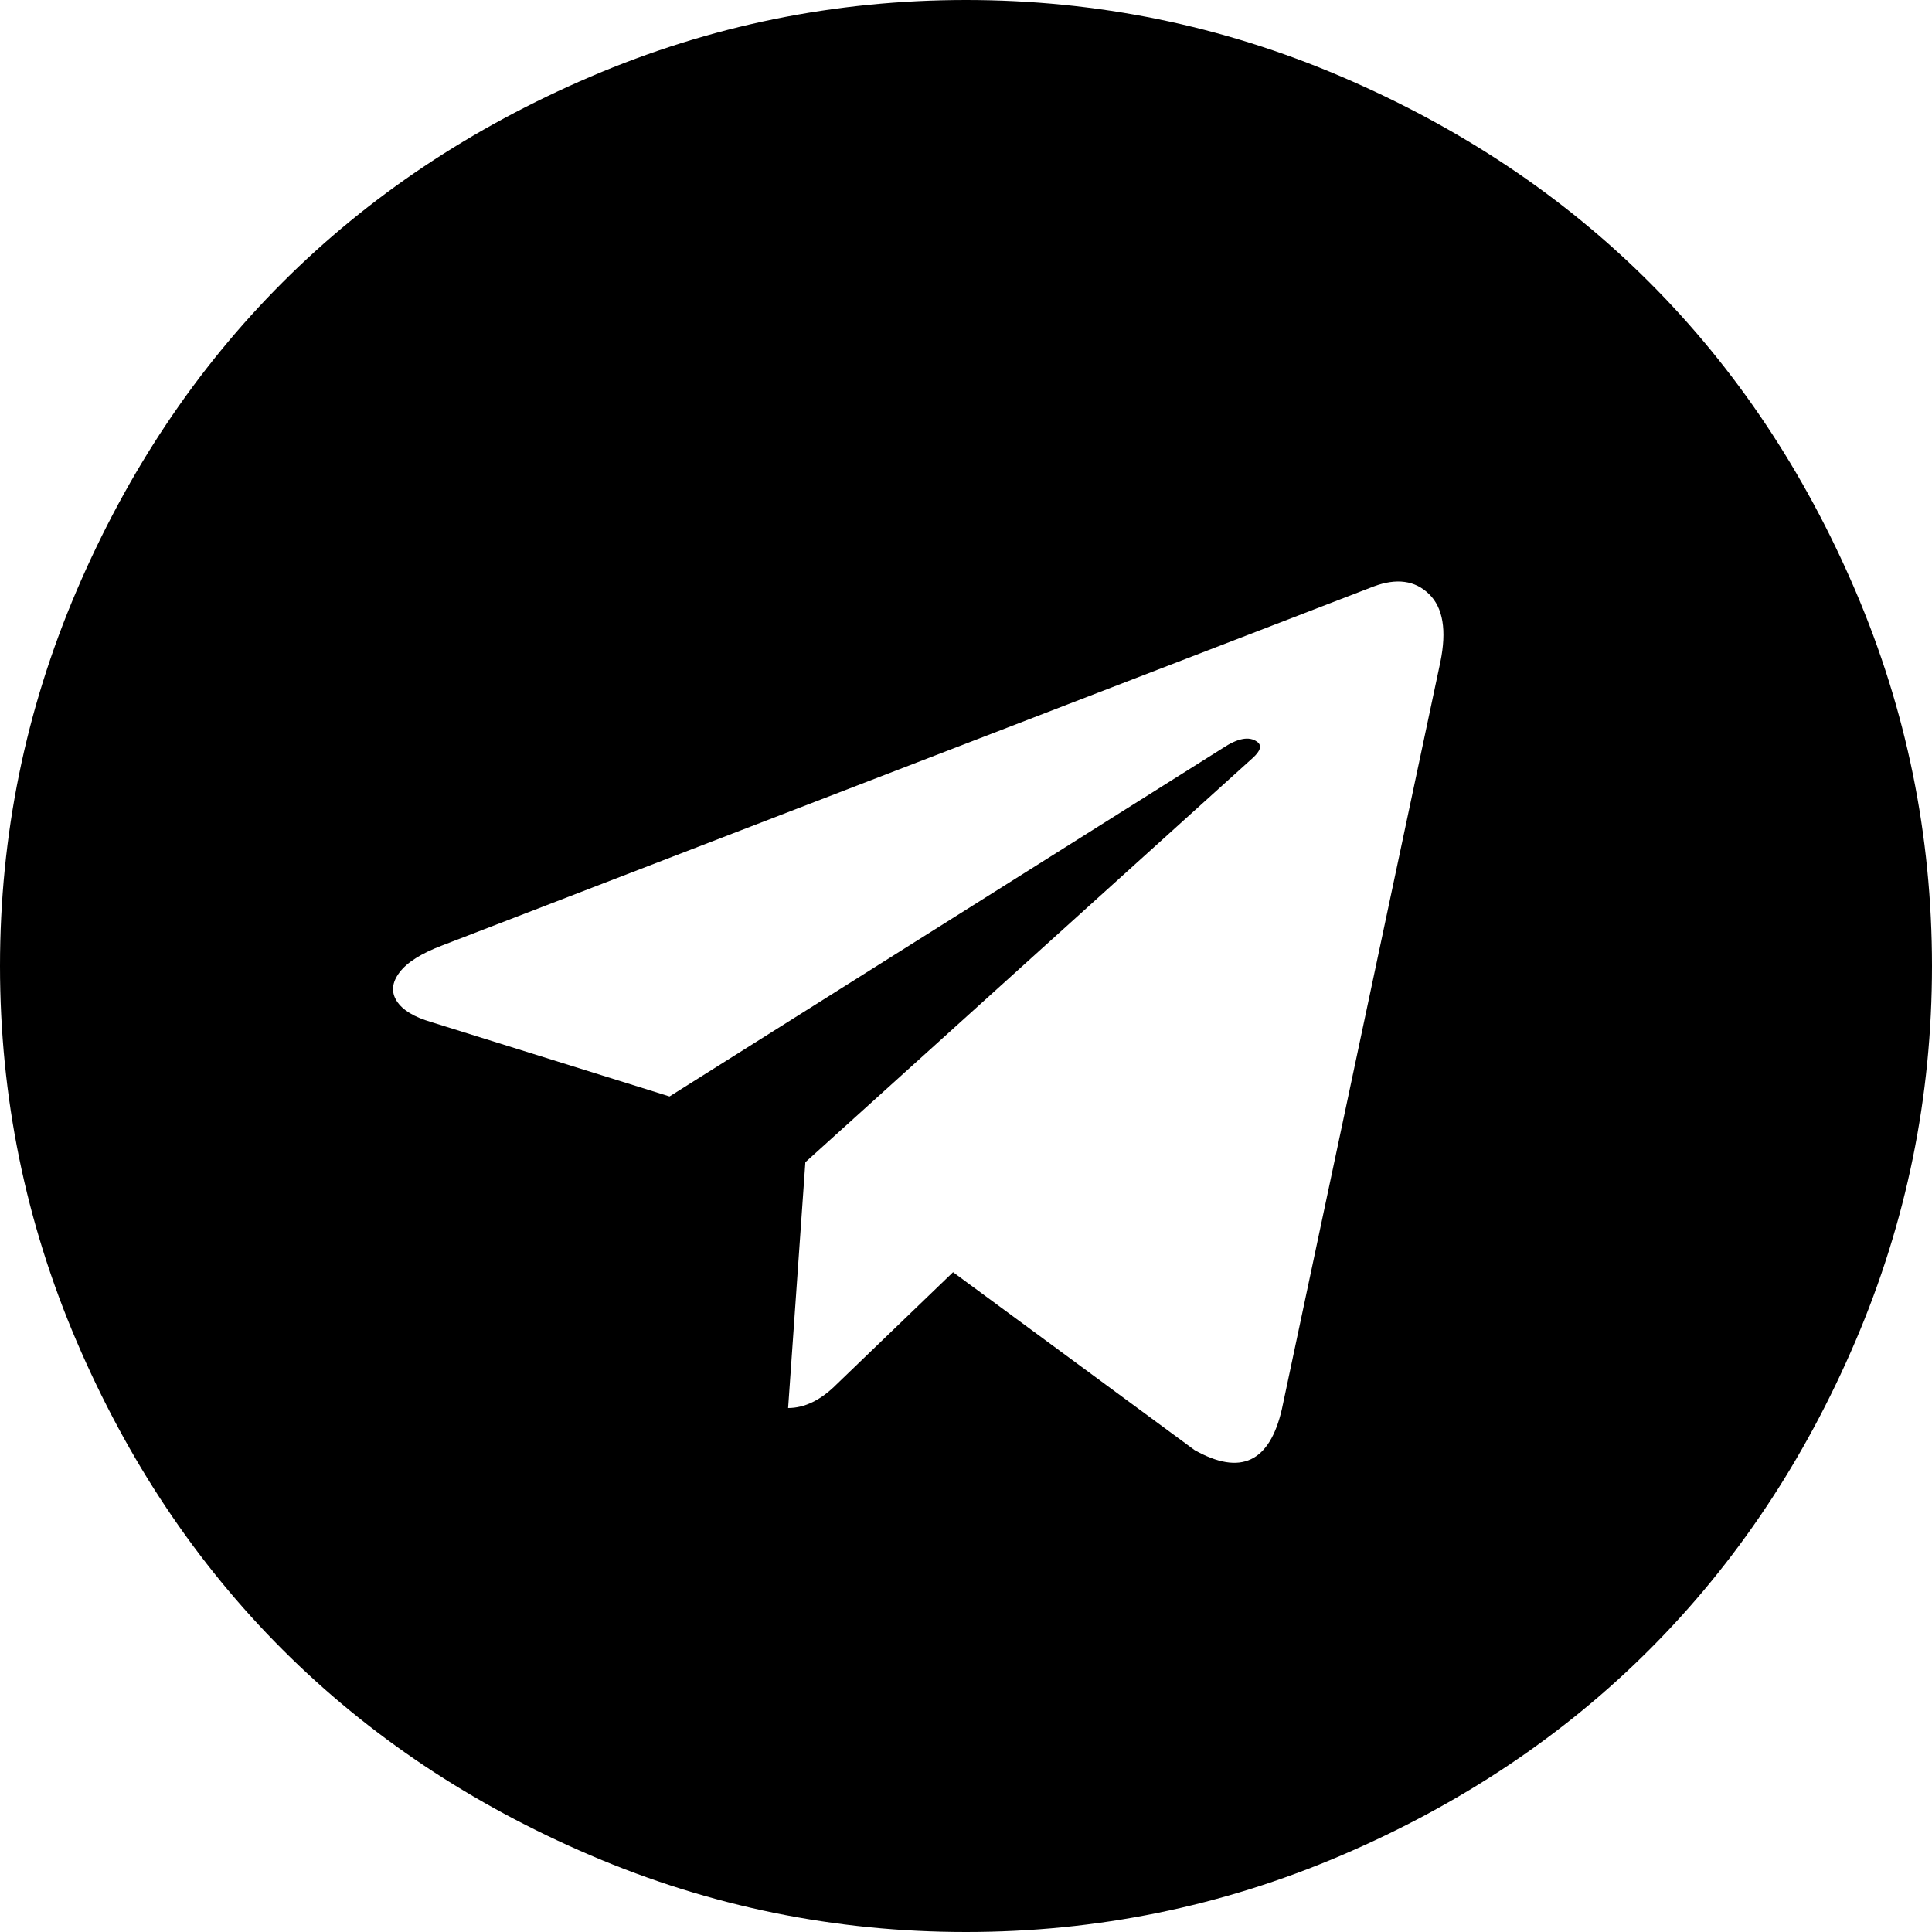
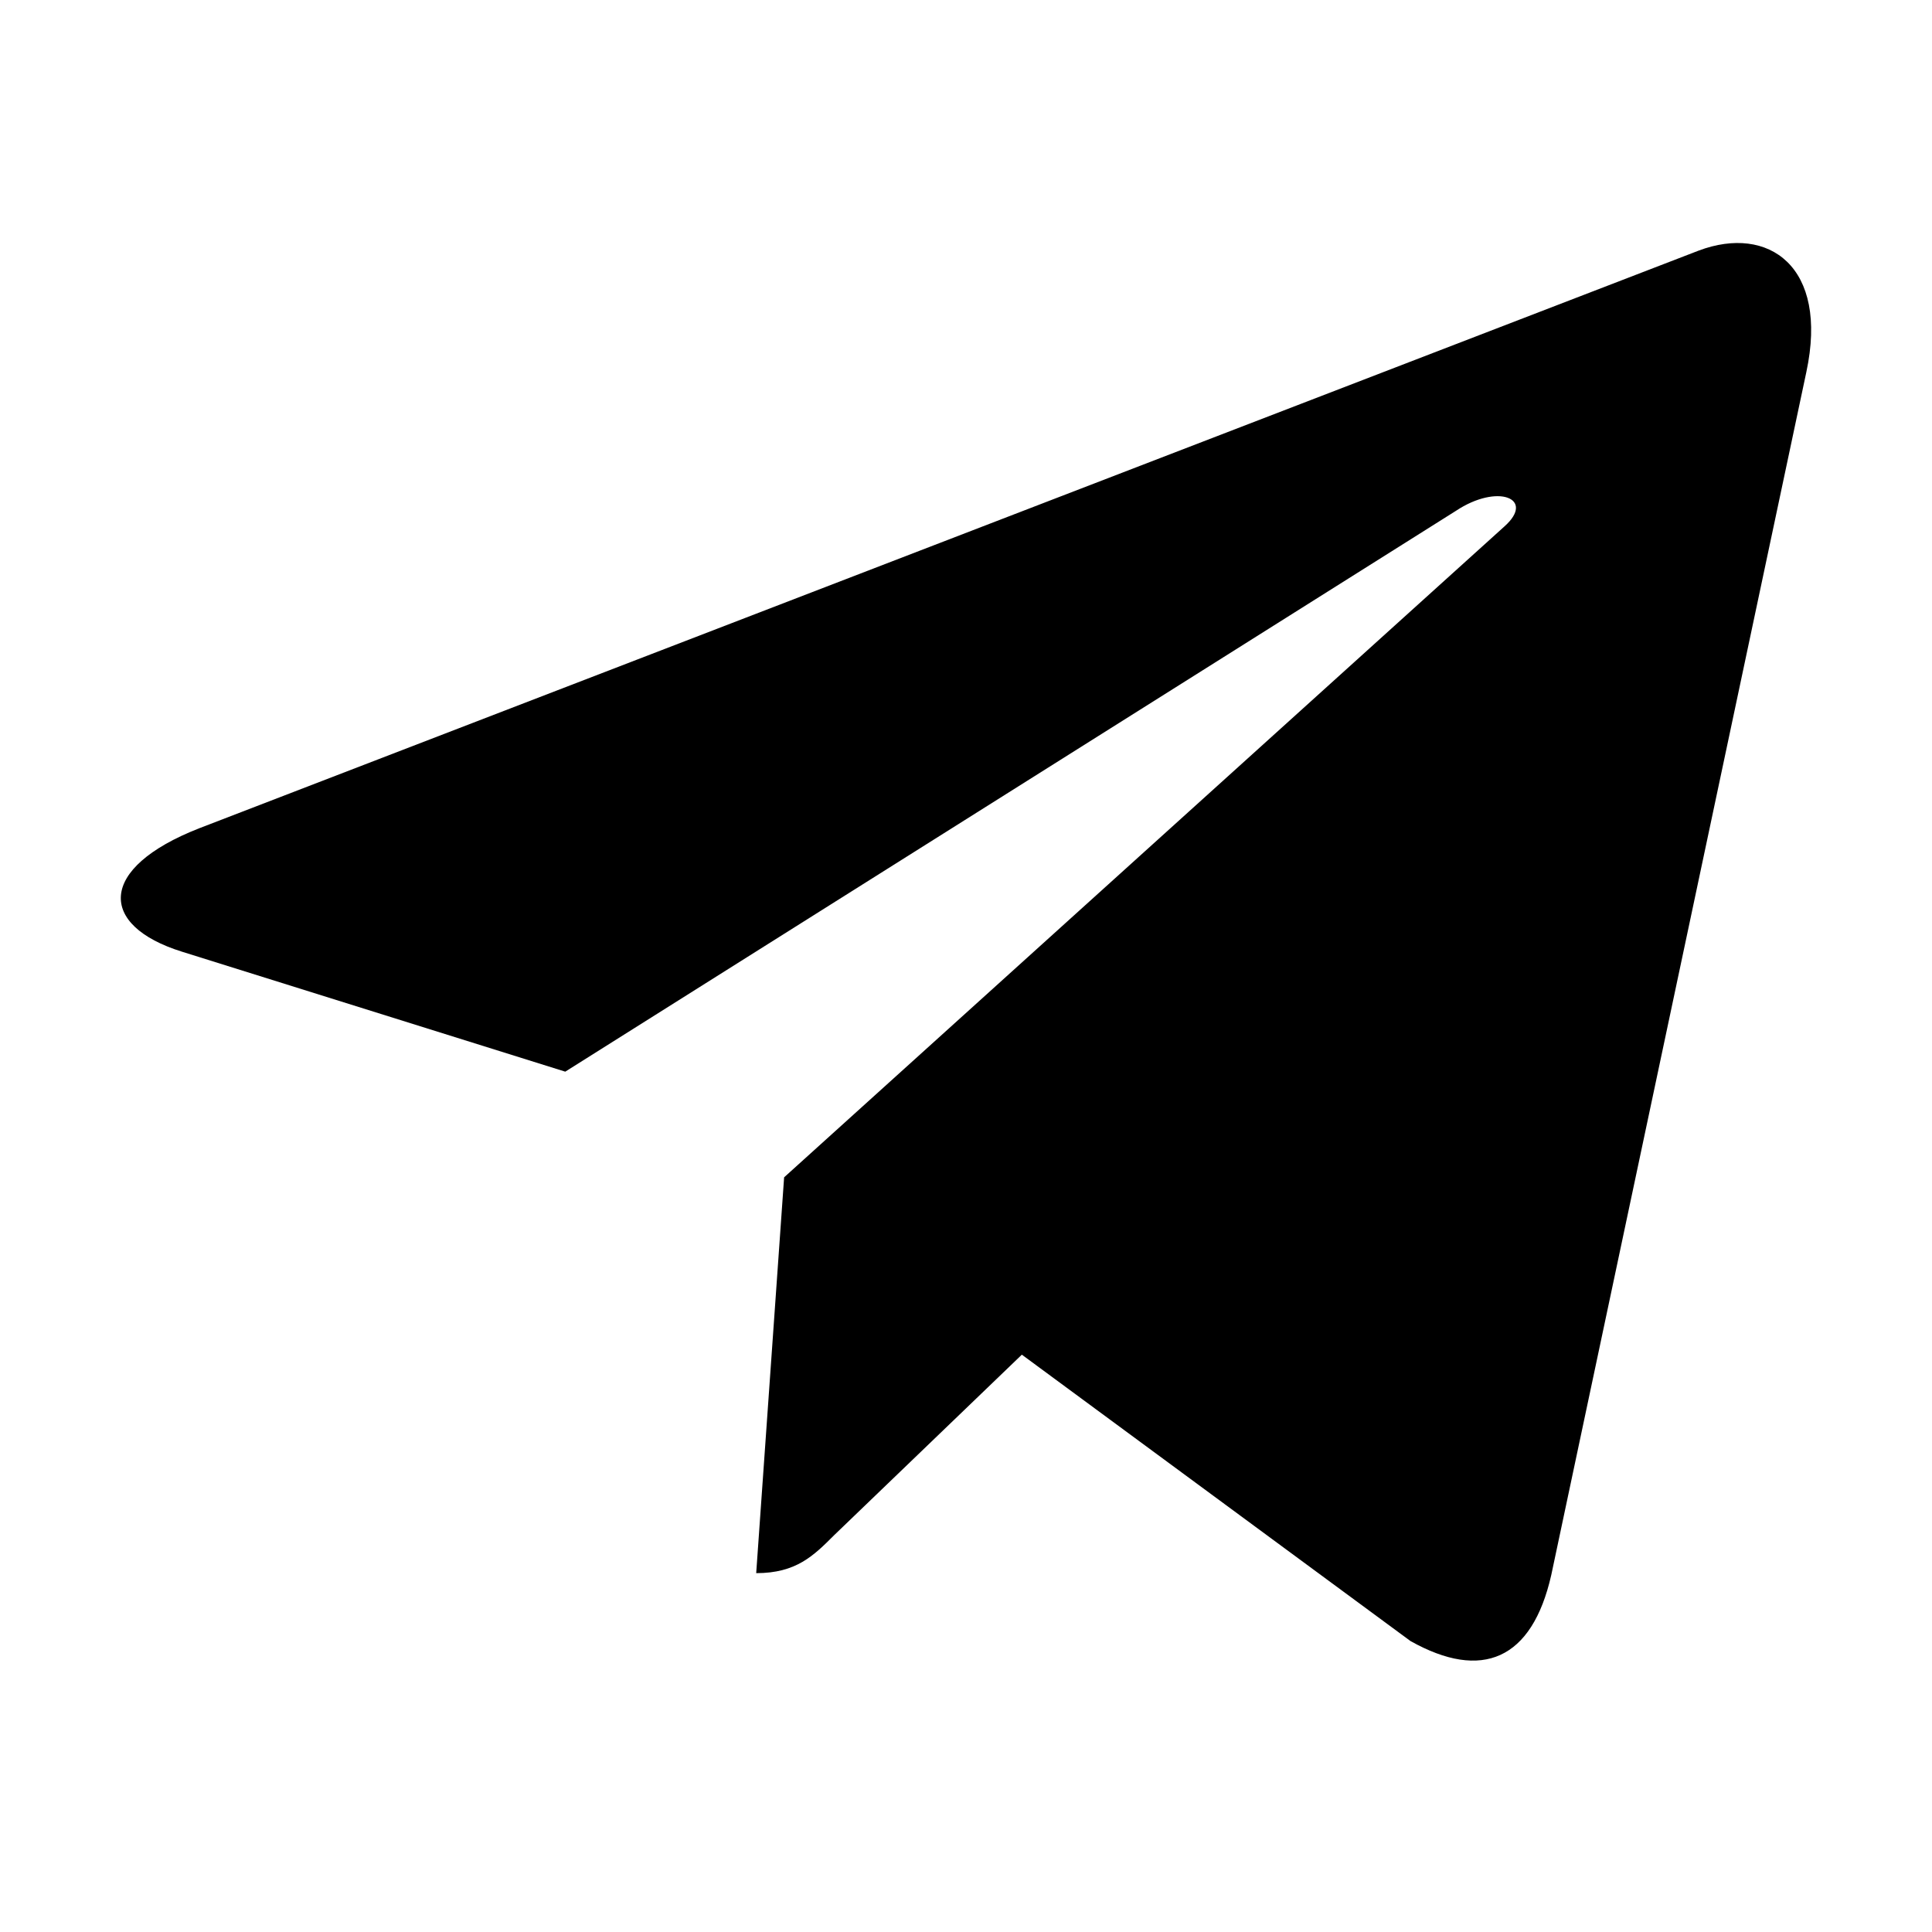
- <svg xmlns="http://www.w3.org/2000/svg" class="icon" style="vertical-align: middle;fill: currentColor;overflow: hidden;" viewBox="0 0 1024 1024" version="1.1" p-id="3322">
-   <path d="M679.429 746.857l84-396q5.143-25.143-6-36t-29.429-4L234.286 501.143q-16.571 6.286-22.571 14.286t-1.429 15.143 18.286 11.143l126.286 39.429 293.143-184.571q12-8 18.286-3.429 4 2.857-2.286 8.571l-237.143 214.286-9.143 130.286q13.143 0 25.714-12.571l61.714-59.429 128 94.286q36.571 20.571 46.286-21.714z m344.571-234.857q0 104-40.571 198.857t-109.143 163.429-163.429 109.143-198.857 40.571-198.857-40.571-163.429-109.143-109.143-163.429T0 512t40.571-198.857 109.143-163.429T313.143 40.571 512 0t198.857 40.571 163.429 109.143 109.143 163.429 40.571 198.857z" p-id="3323">
- </path>
+ <svg xmlns="http://www.w3.org/2000/svg" class="icon" style="width: 1em;height: 1em;vertical-align: middle;fill: currentColor;overflow: hidden;" viewBox="0 0 1024 1024" version="1.1" p-id="7922">
+   <path d="M957.4 197.2l-135.2 637.6c-10.2 45-36.8 56.2-74.6 35l-206-151.8-99.4 95.6c-11 11-20.2 20.2-41.4 20.2l14.8-209.8 381.8-345c16.6-14.8-3.6-23-25.8-8.2L299.6 568 96.4 504.4c-44.2-13.8-45-44.2 9.2-65.4L900.4 132.8c36.8-13.8 69 8.2 57 64.4z" fill="" p-id="7923" />
</svg>
